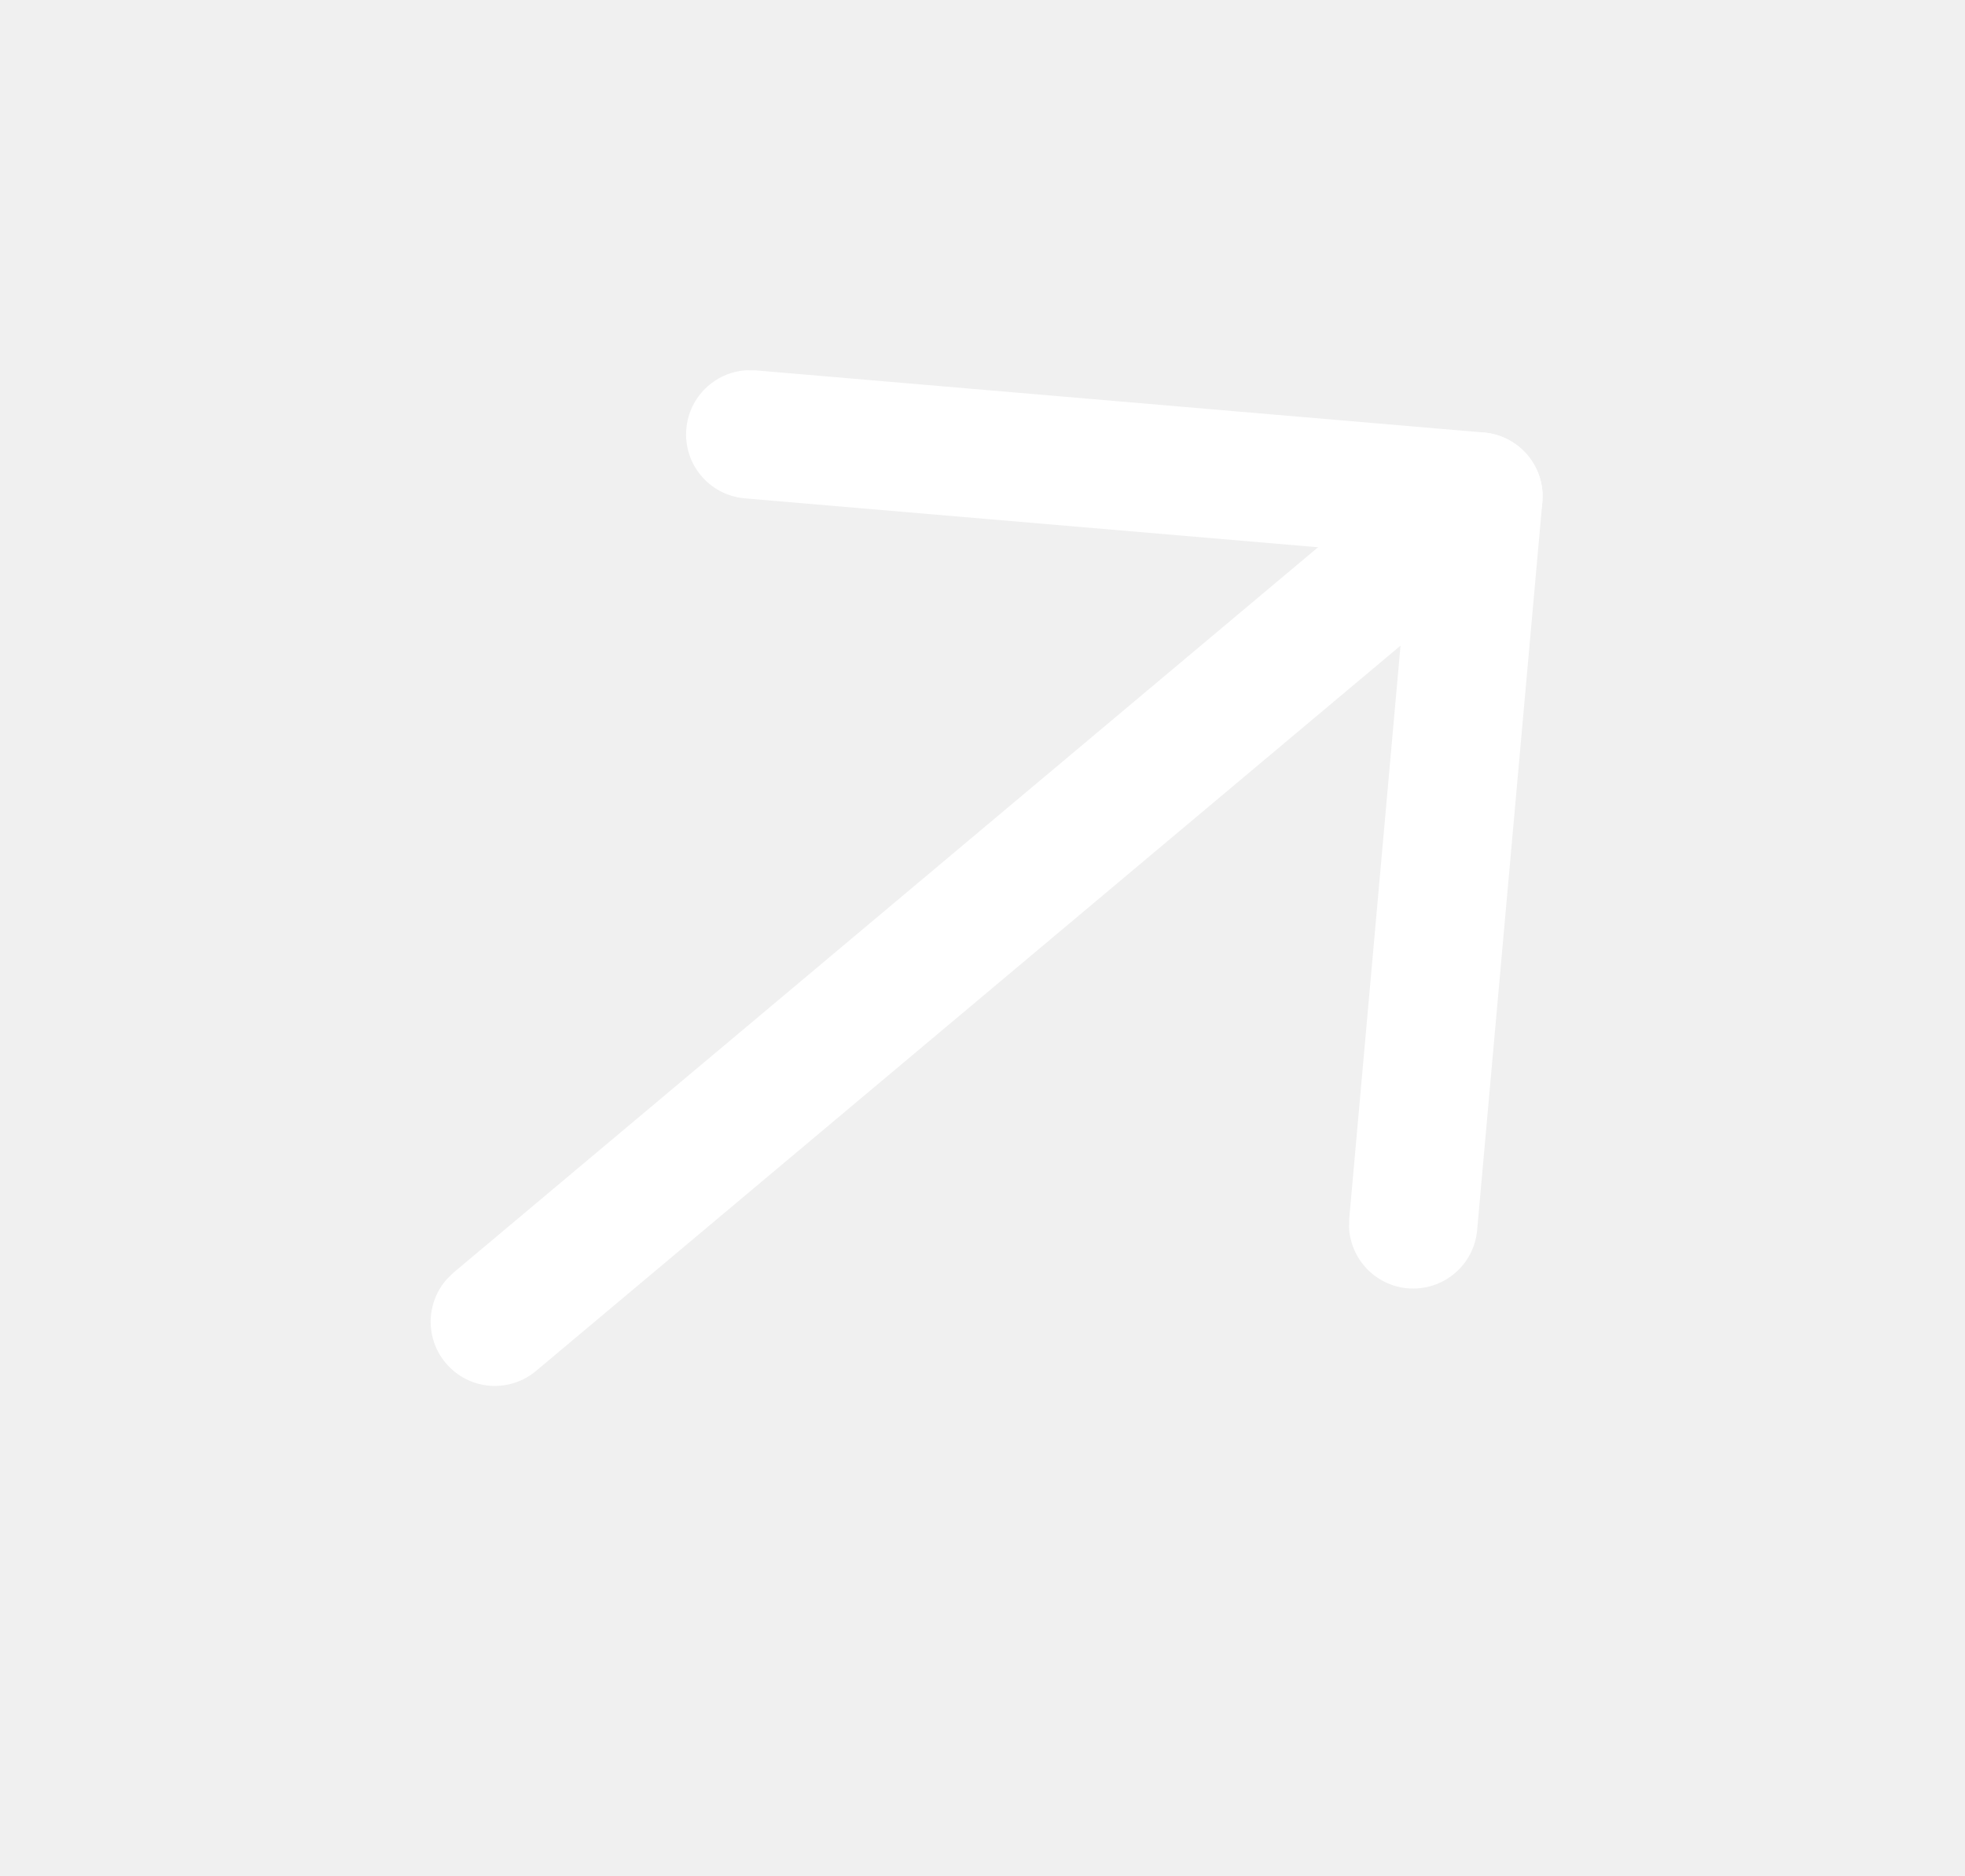
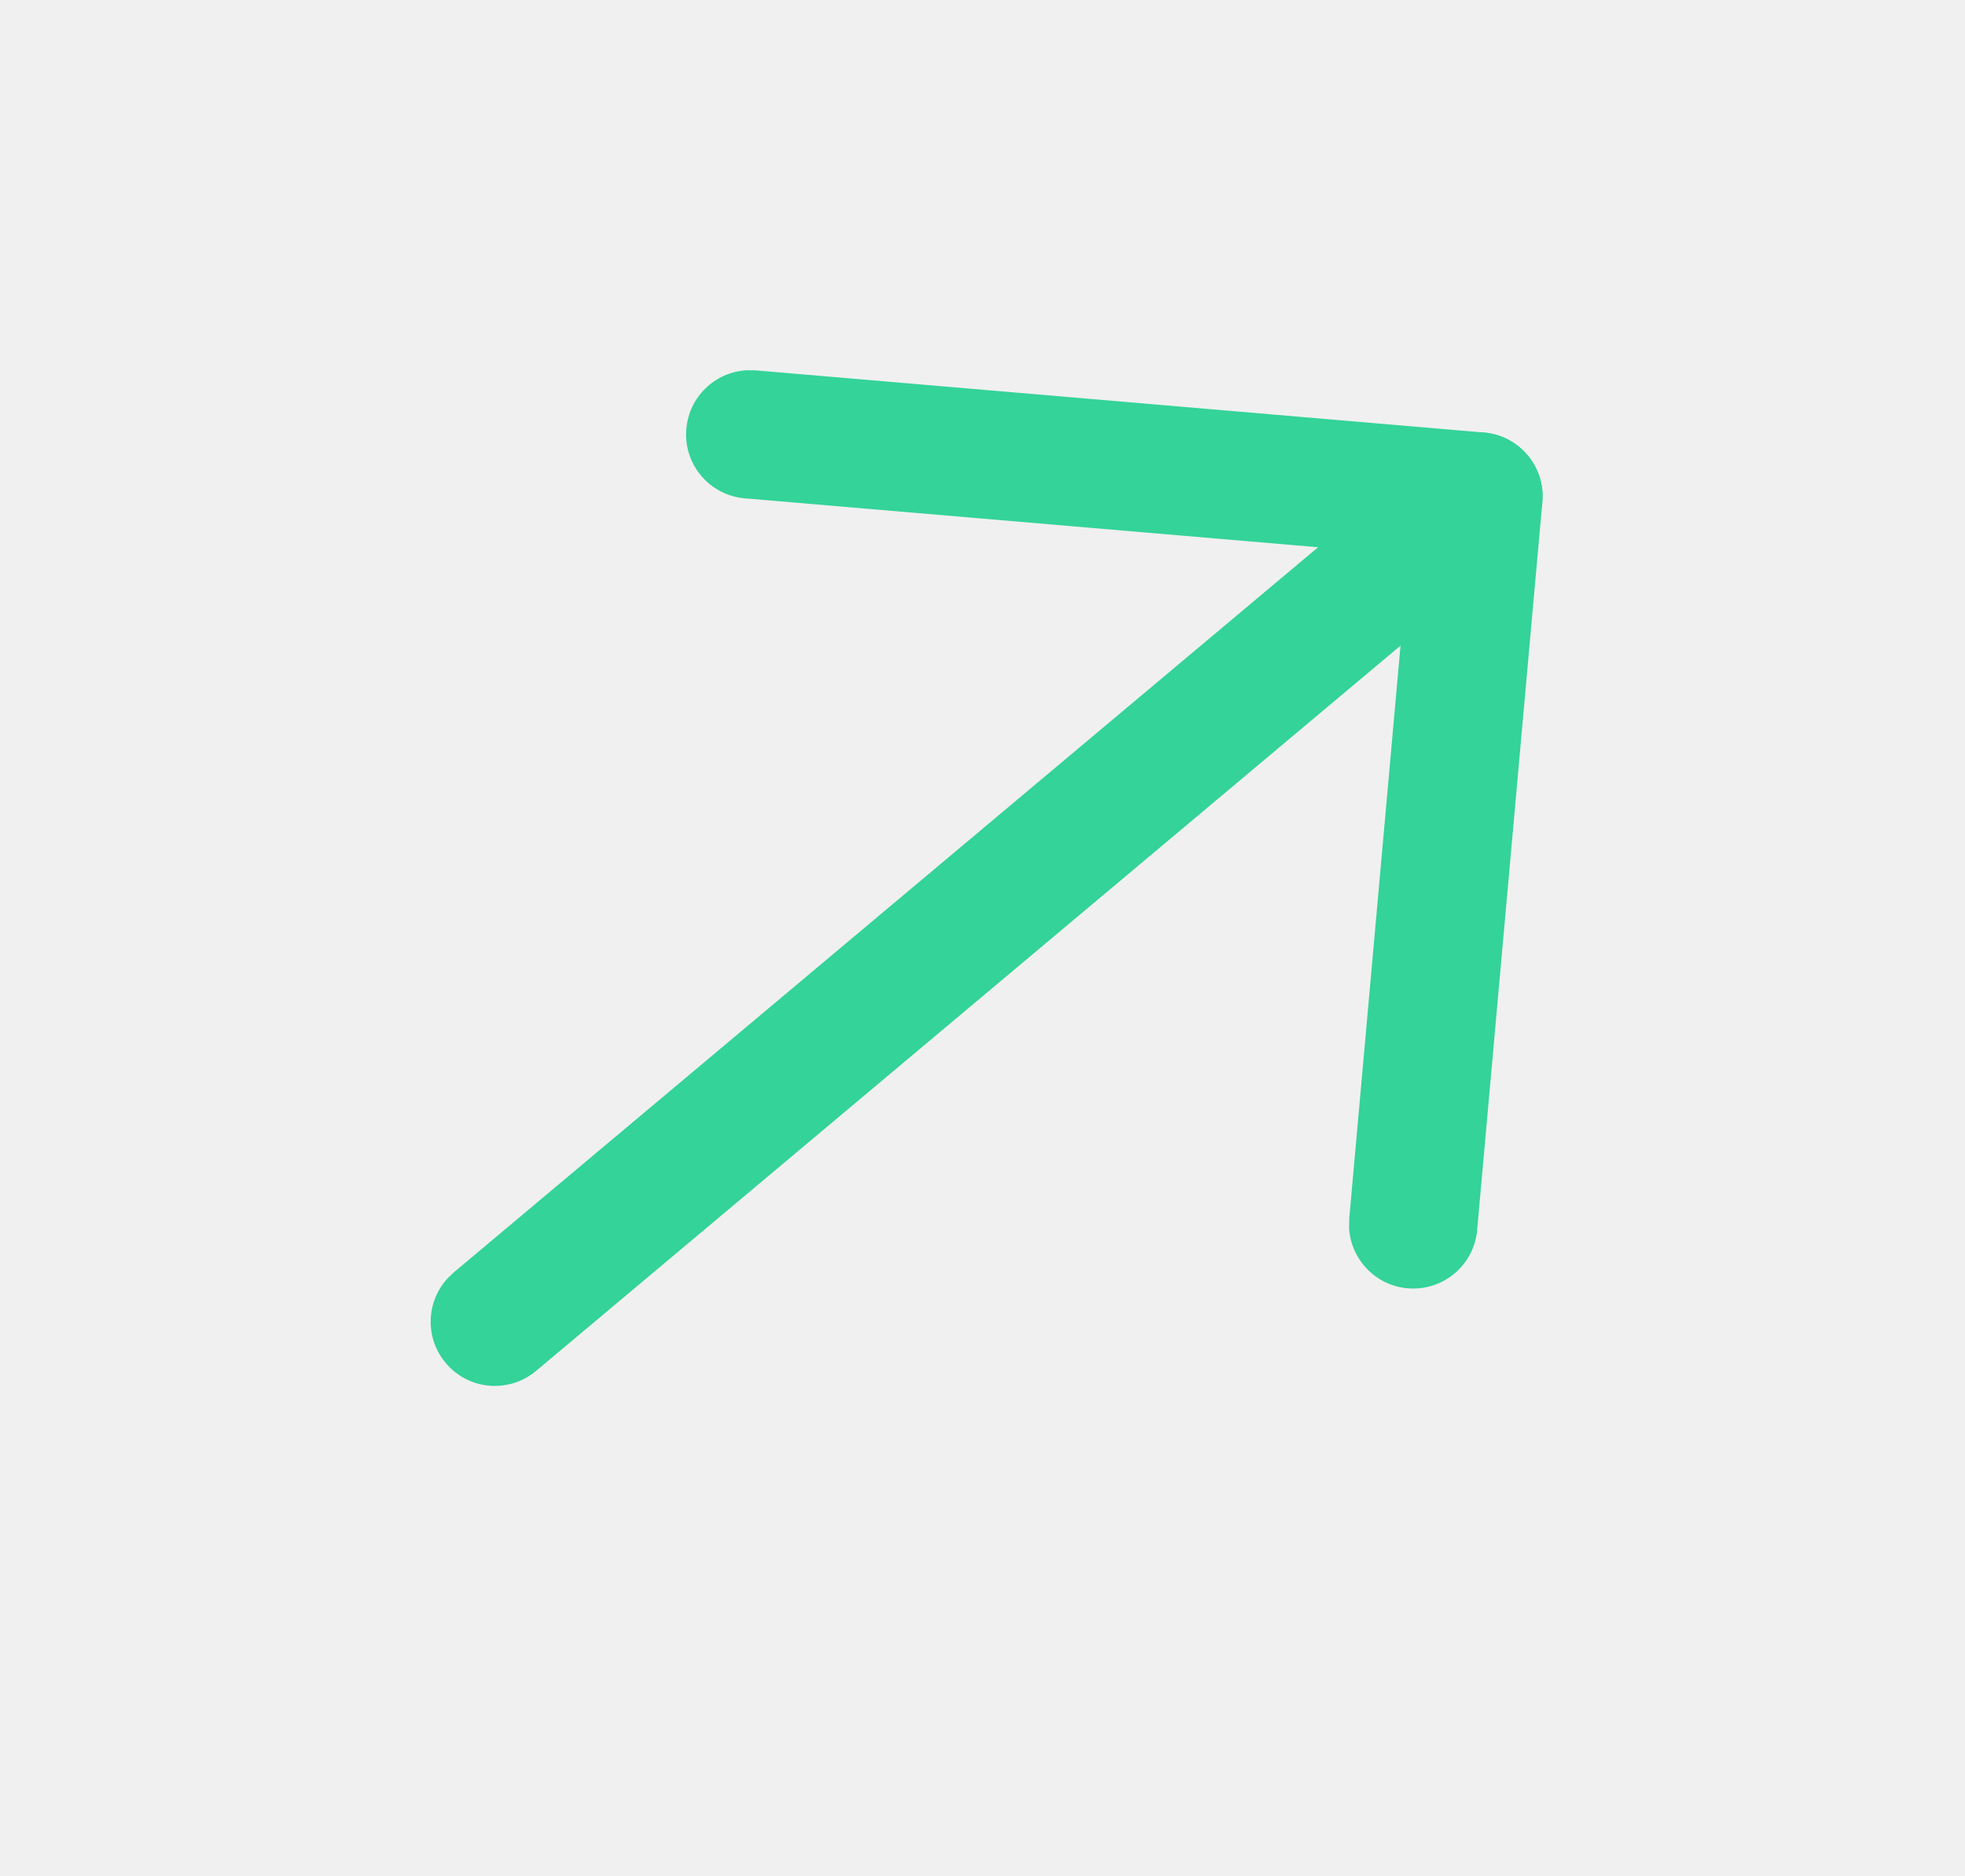
<svg xmlns="http://www.w3.org/2000/svg" width="22" height="21" viewBox="0 0 22 21" fill="none">
-   <path d="M4.99 15.261C4.756 14.983 4.77 14.579 5.008 14.317L5.078 14.249L16.09 5.009C16.394 4.754 16.848 4.793 17.103 5.097C17.337 5.376 17.323 5.78 17.085 6.042L17.014 6.11L6.002 15.35C5.698 15.605 5.245 15.566 4.99 15.261Z" fill="white" />
-   <path d="M8.339 5.58C7.943 5.546 7.65 5.198 7.684 4.803C7.714 4.443 8.005 4.168 8.354 4.146L8.461 4.147L16.613 4.843C16.974 4.874 17.249 5.166 17.27 5.516L17.268 5.623L16.538 13.773C16.503 14.169 16.153 14.46 15.758 14.425C15.399 14.393 15.125 14.101 15.104 13.751L15.106 13.645L15.771 6.214L8.339 5.58Z" fill="white" />
+   <path d="M4.99 15.261C4.756 14.983 4.77 14.579 5.008 14.317L5.078 14.249L16.09 5.009C16.394 4.754 16.848 4.793 17.103 5.097C17.337 5.376 17.323 5.78 17.085 6.042L17.014 6.11L6.002 15.35C5.698 15.605 5.245 15.566 4.99 15.261Z" fill="#34d399" />
+   <path d="M8.339 5.58C7.943 5.546 7.65 5.198 7.684 4.803C7.714 4.443 8.005 4.168 8.354 4.146L8.461 4.147L16.613 4.843C16.974 4.874 17.249 5.166 17.27 5.516L17.268 5.623L16.538 13.773C16.503 14.169 16.153 14.46 15.758 14.425C15.399 14.393 15.125 14.101 15.104 13.751L15.106 13.645L15.771 6.214L8.339 5.58Z" fill="#34d399" />
</svg>
